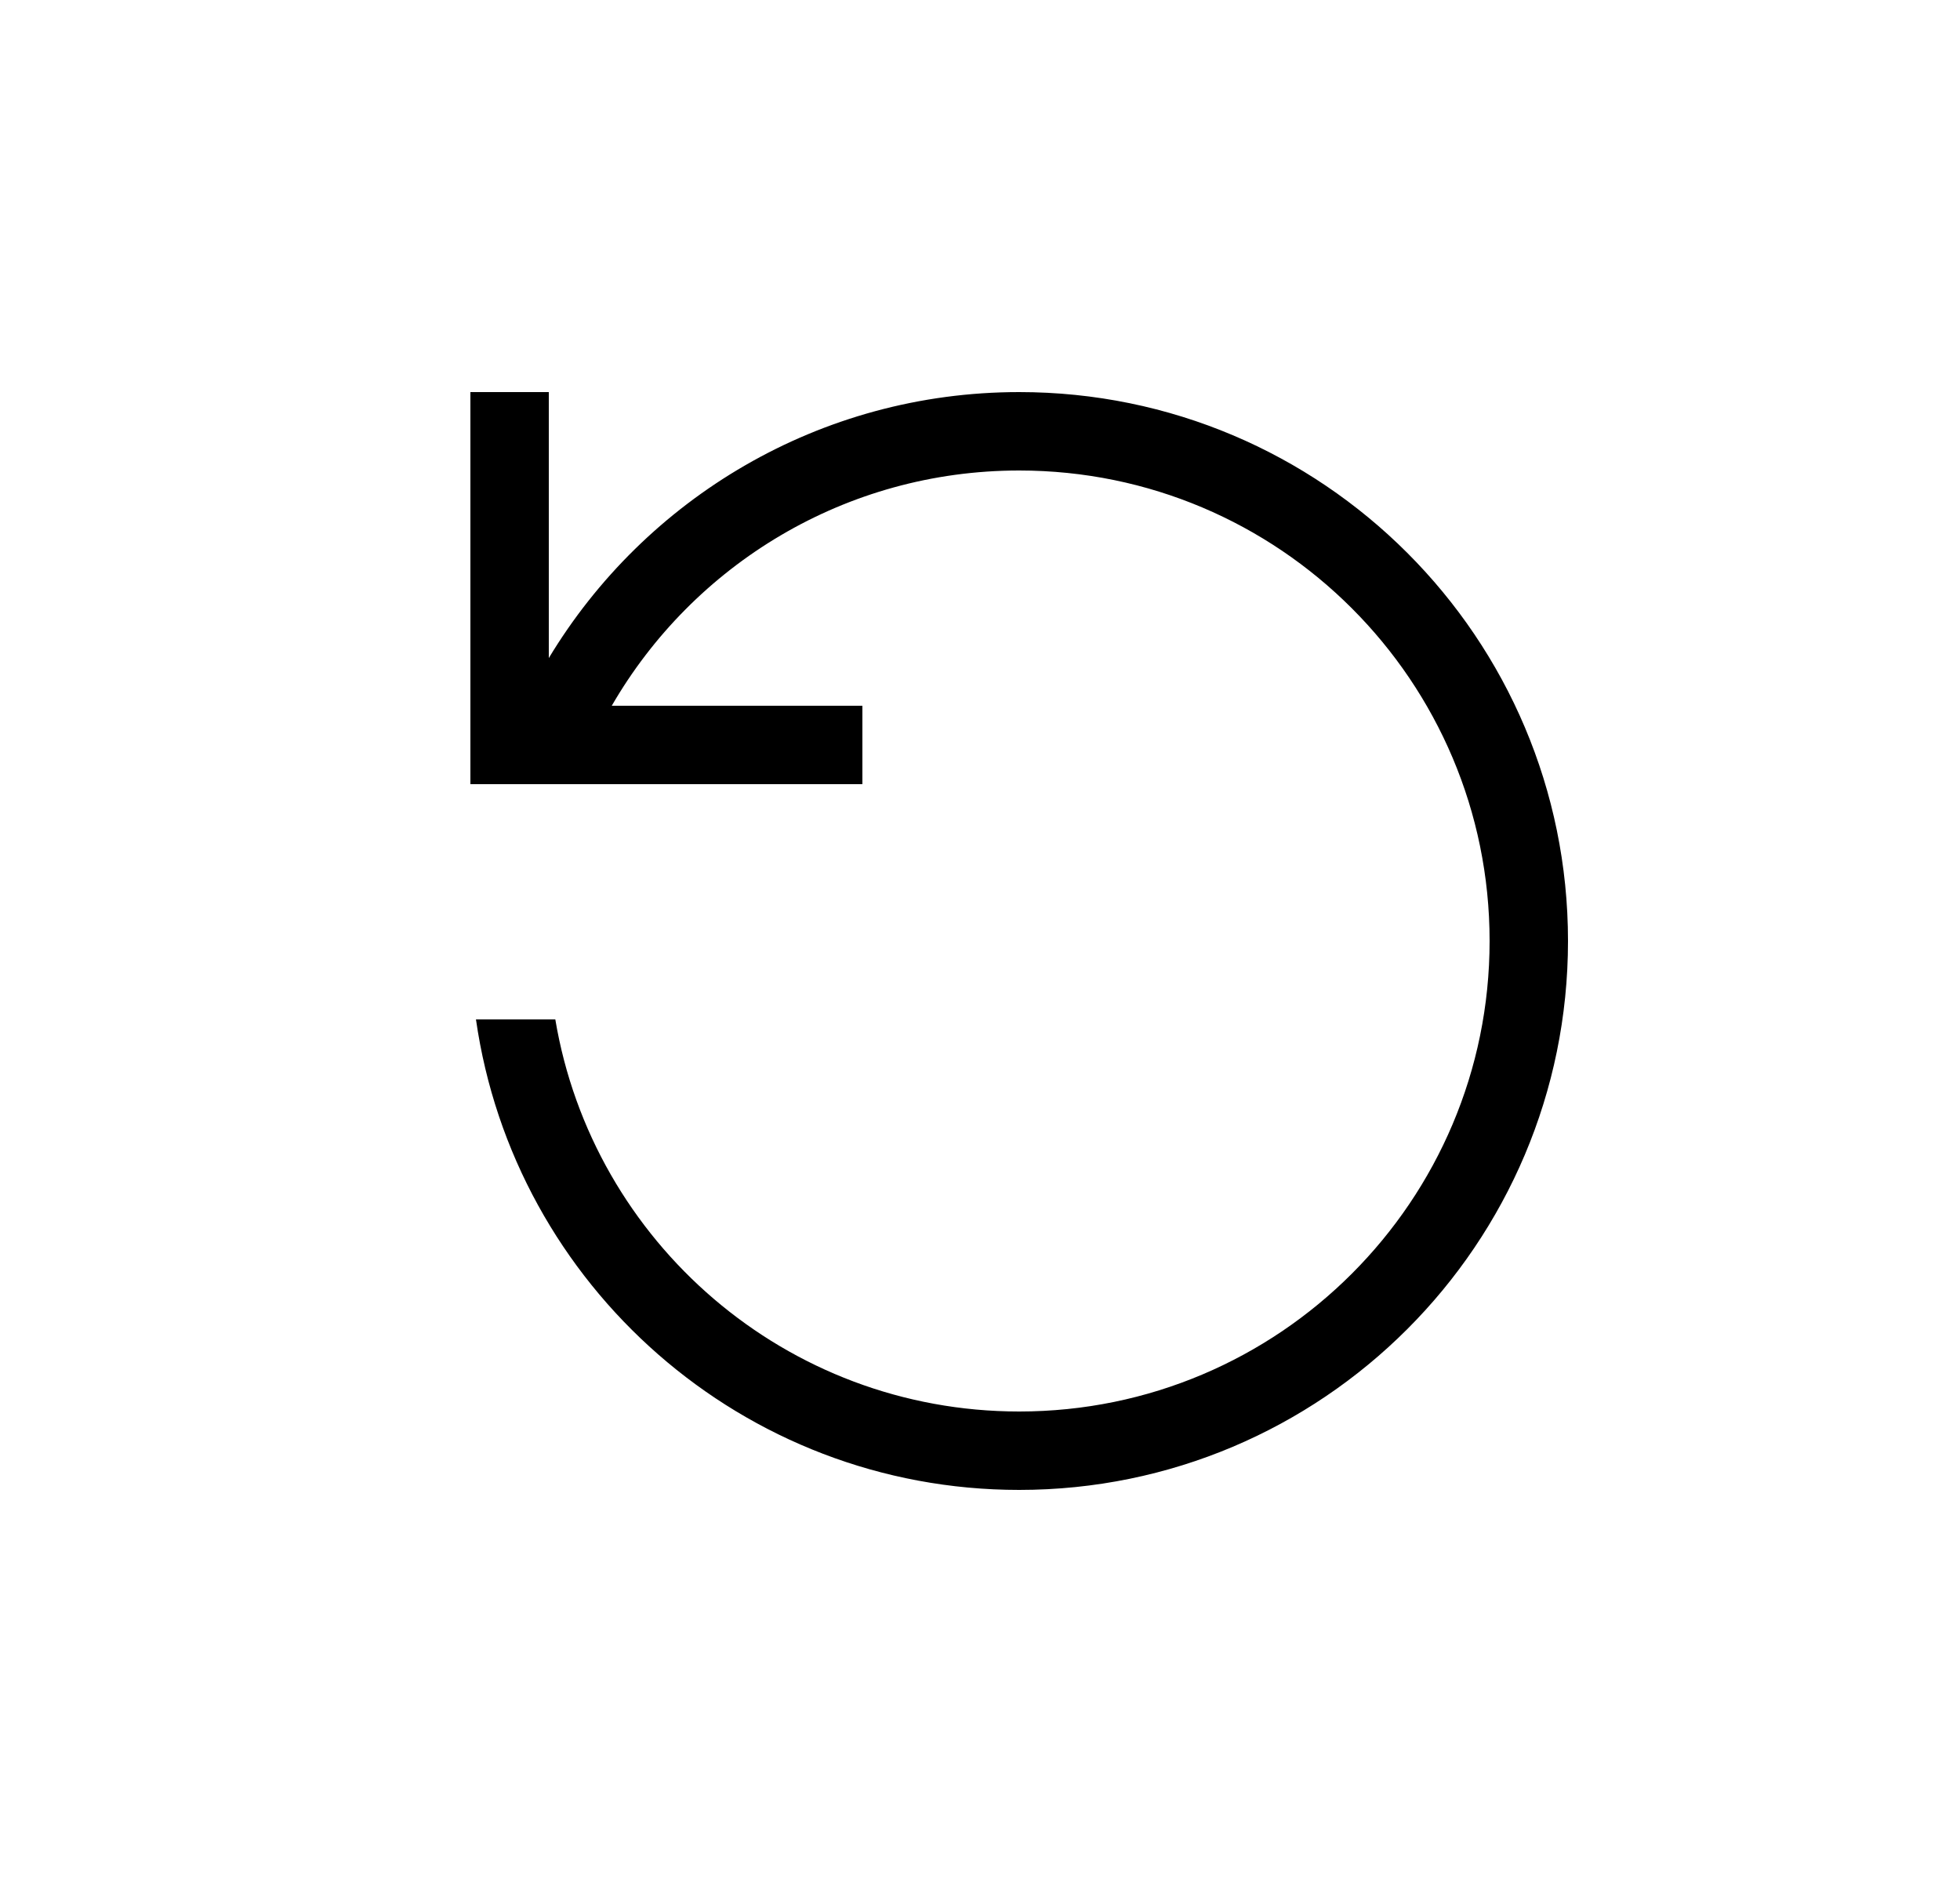
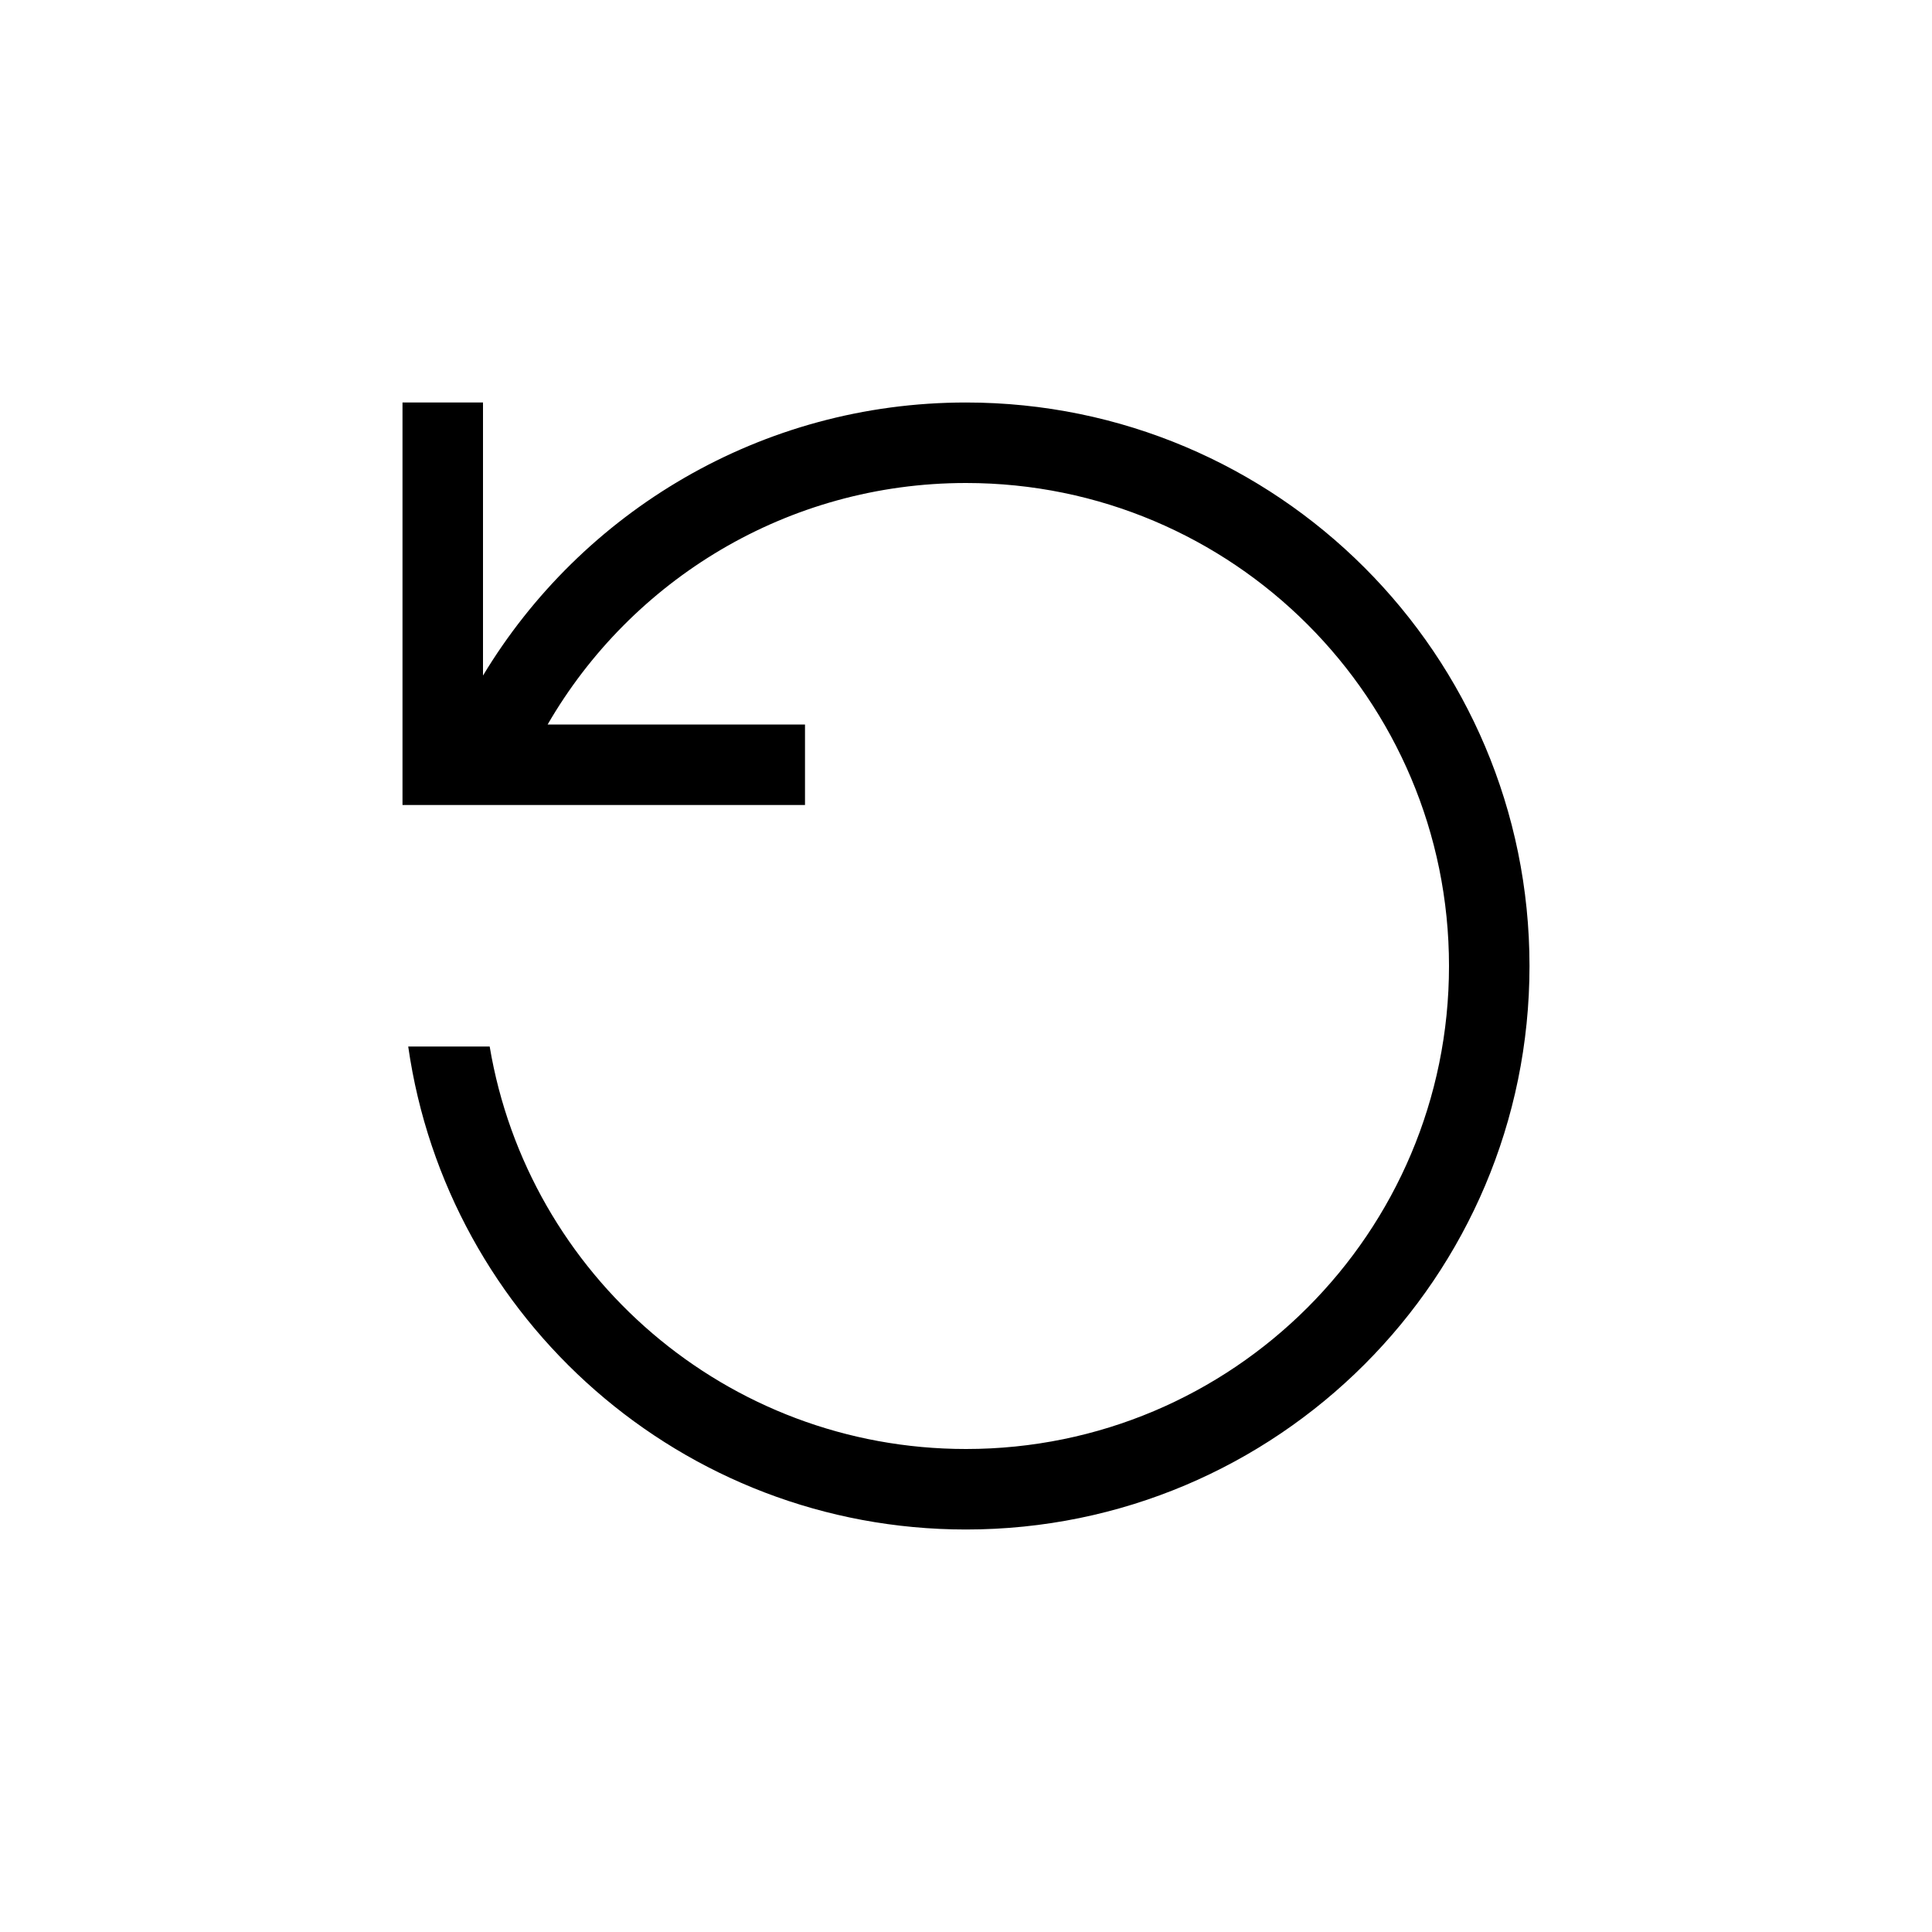
- <svg xmlns="http://www.w3.org/2000/svg" width="25" height="24" viewBox="0 0 25 24">
-   <path d="M6.803,9 C7.84,7.207 9.779,6 12,6 C15.314,6 18,8.686 18,12 C18,15.314 15.314,18 12,18 C9.027,18 6.559,15.838 6.083,13 L5.071,13 C5.556,16.392 8.474,19 12,19 C15.866,19 19,15.866 19,12 C19,8.134 15.866,5 12,5 C9.454,5 7.225,6.36 6,8.392 L6,5 L5,5 L5,10 L10,10 L10,9 L6.803,9 L6.803,9 Z" transform="translate(1)" />
+ <svg xmlns="http://www.w3.org/2000/svg" width="24" height="24" viewBox="0 0 24 24">
+   <path d="M6.803,9 C7.84,7.207 9.779,6 12,6 C15.314,6 18,8.686 18,12 C18,15.314 15.314,18 12,18 C9.027,18 6.559,15.838 6.083,13 L5.071,13 C5.556,16.392 8.474,19 12,19 C15.866,19 19,15.866 19,12 C19,8.134 15.866,5 12,5 C9.454,5 7.225,6.36 6,8.392 L6,5 L5,5 L5,10 L10,10 L10,9 L6.803,9 L6.803,9 Z" />
</svg>
